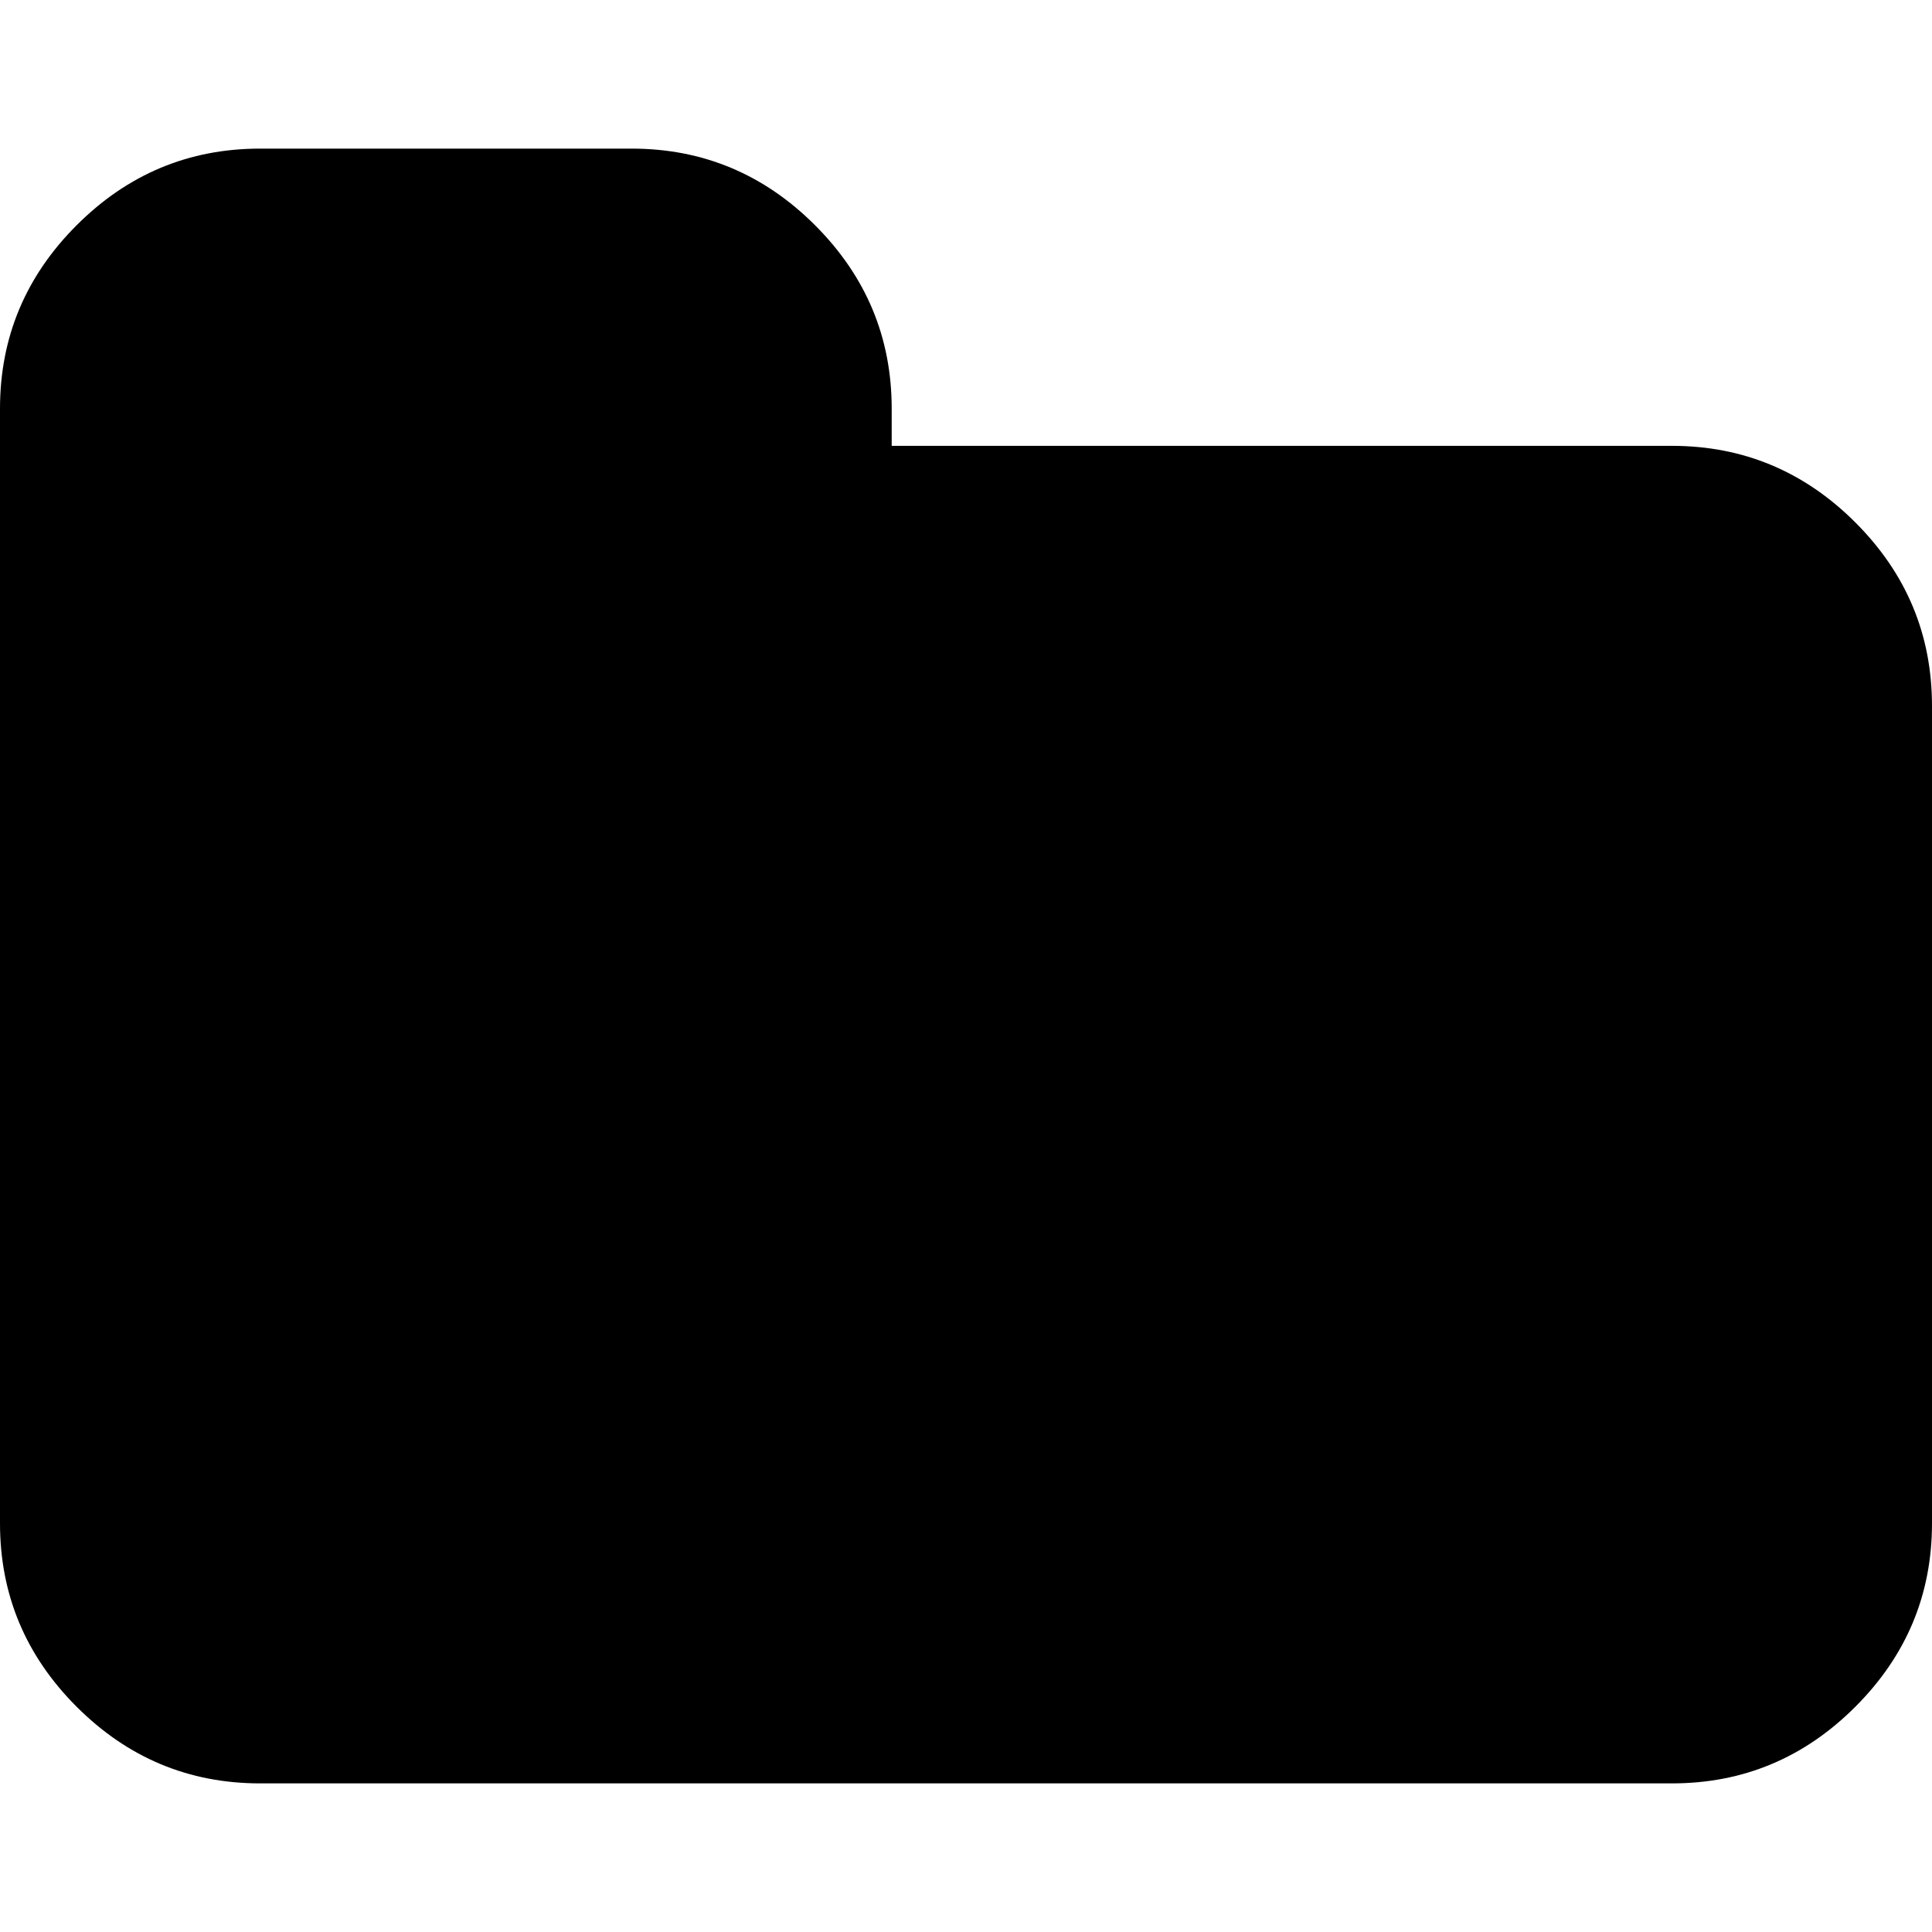
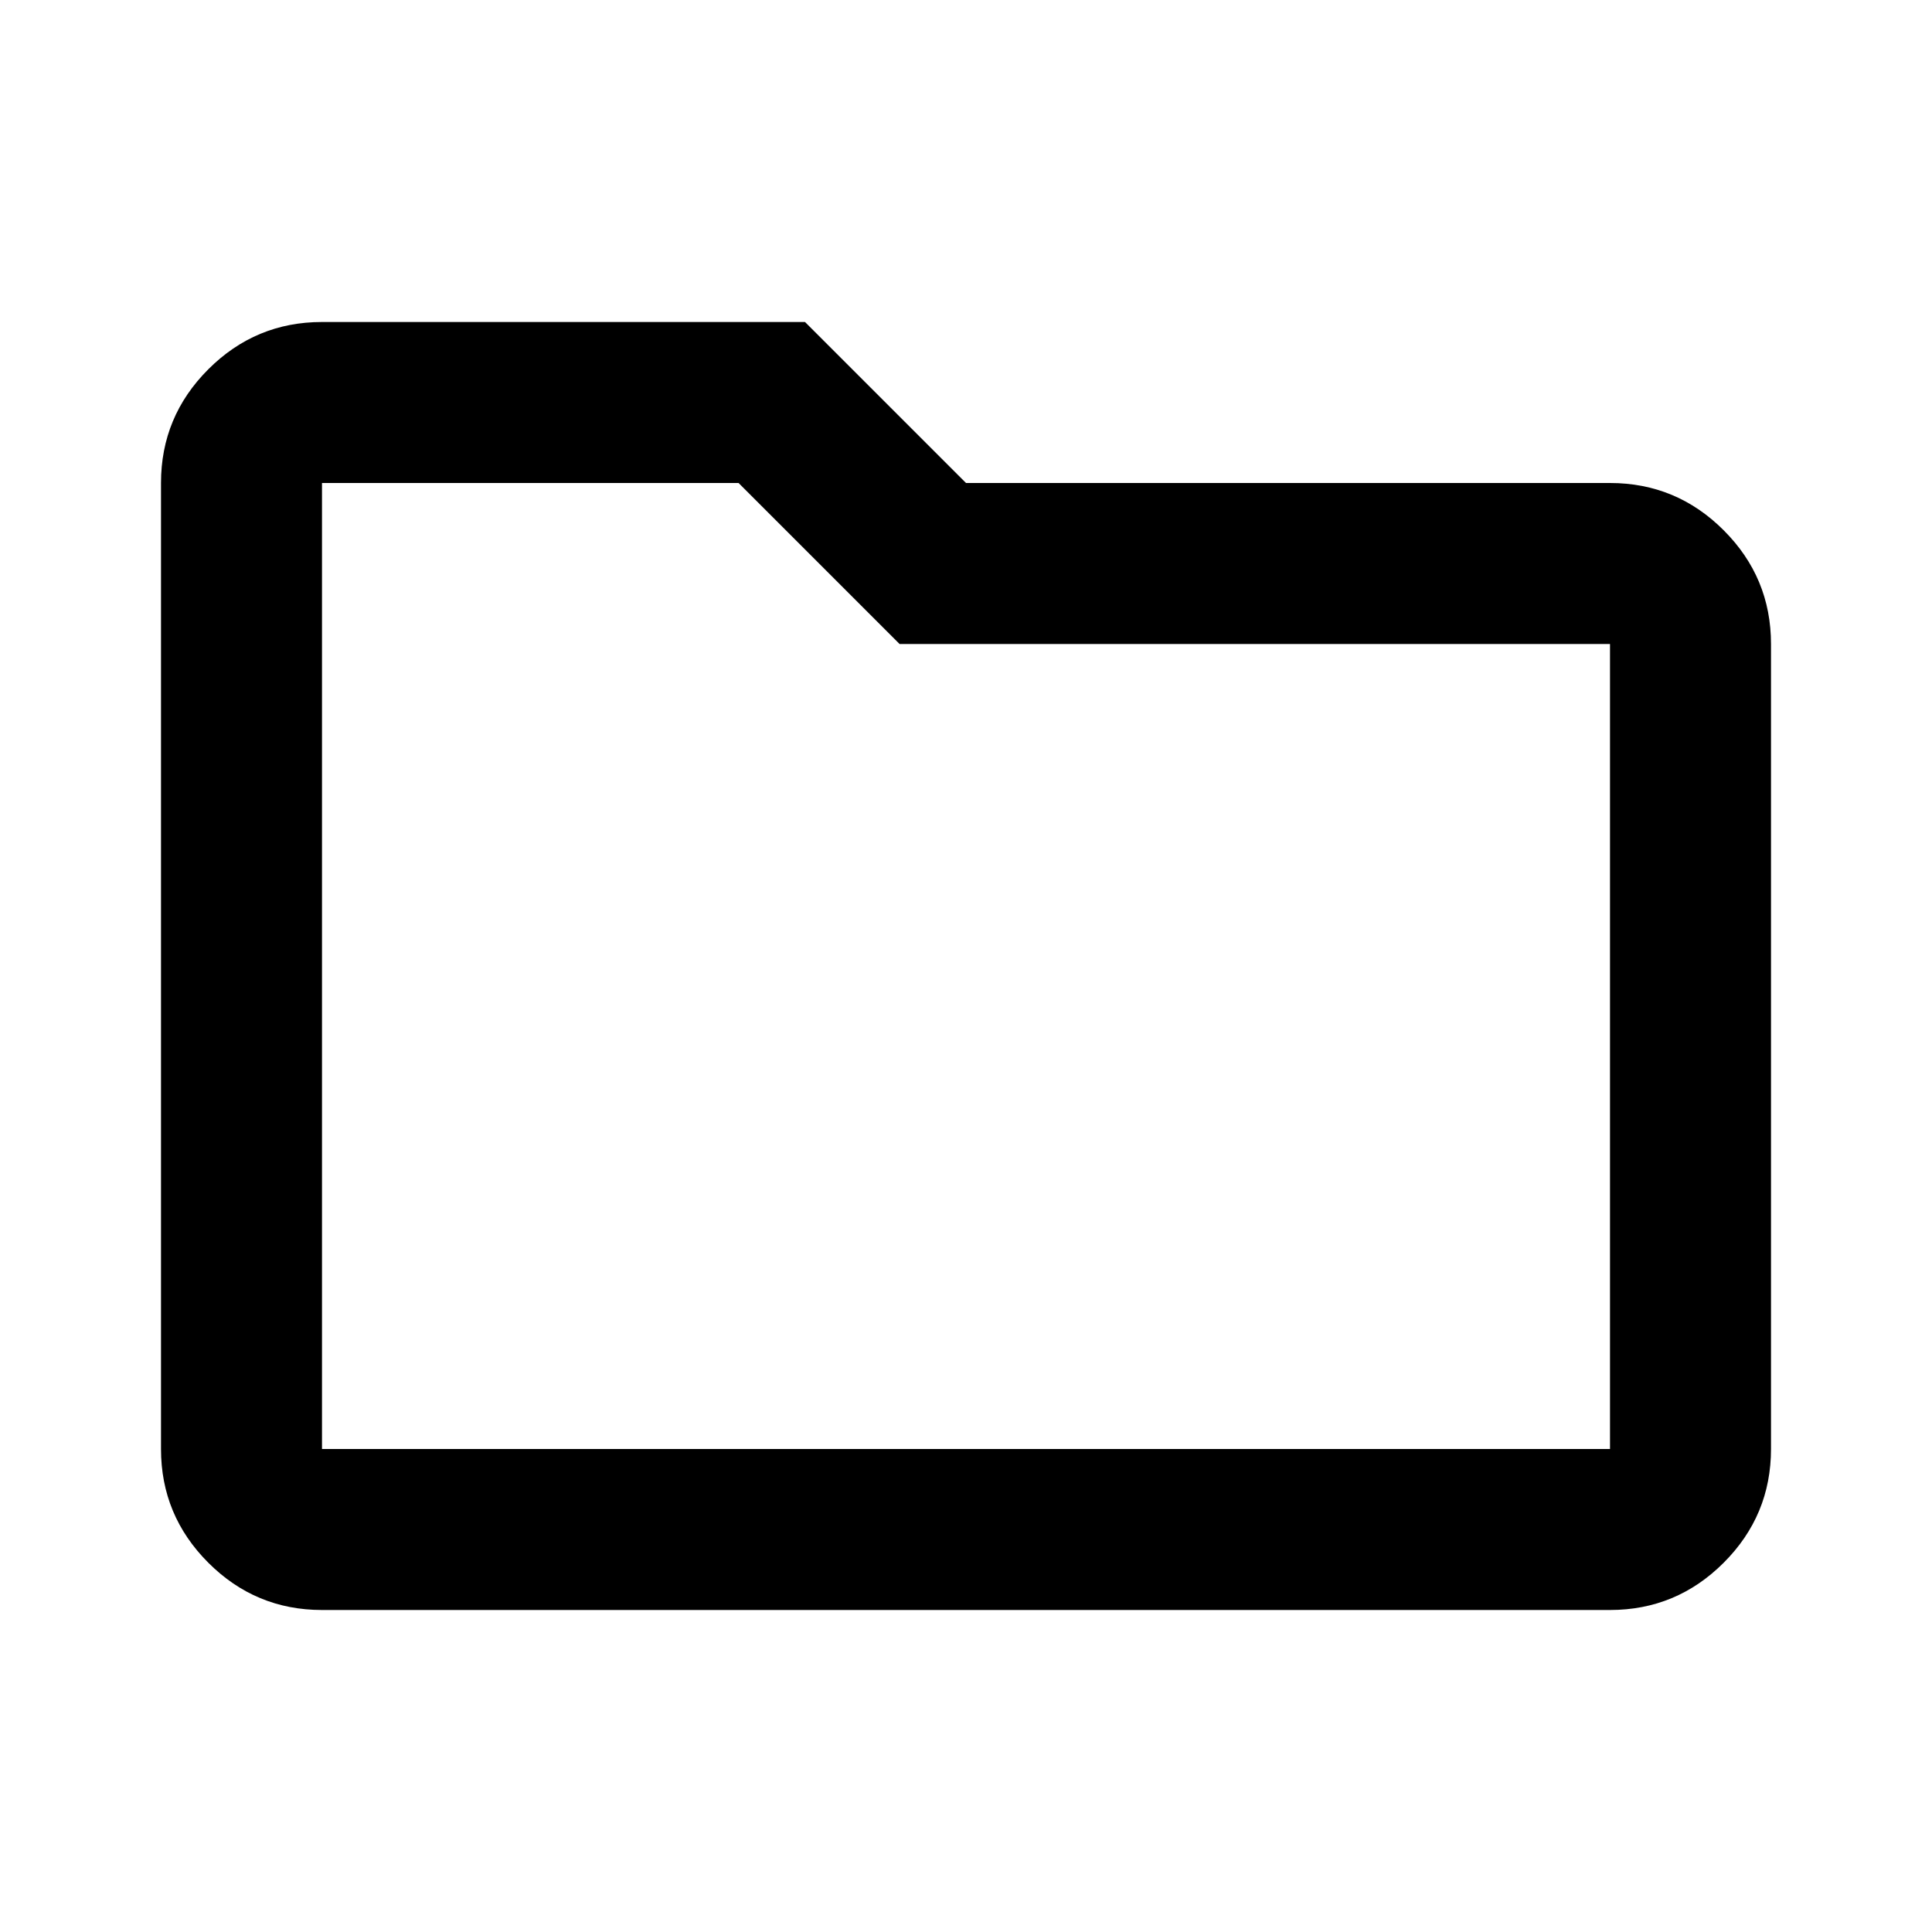
- <svg xmlns="http://www.w3.org/2000/svg" version="1.1" id="Capa_1" x="0px" y="0px" width="475.082px" height="475.082px" viewBox="0 0 475.082 475.082" style="enable-background:new 0 0 475.082 475.082;" xml:space="preserve">
-   <g>
-     <path d="M456.239,128.475c-12.56-12.562-27.597-18.842-45.11-18.842h-191.86v-9.136c0-17.511-6.283-32.548-18.843-45.107   c-12.562-12.562-27.6-18.846-45.111-18.846H63.953c-17.515,0-32.551,6.283-45.111,18.846C6.28,67.949,0,82.986,0,100.497v274.088   c0,17.508,6.28,32.545,18.842,45.104c12.562,12.565,27.6,18.849,45.111,18.849h347.175c17.514,0,32.551-6.283,45.11-18.849   c12.566-12.56,18.843-27.597,18.843-45.104V173.59C475.082,156.078,468.805,141.042,456.239,128.475z" />
-   </g>
-   <g>
- </g>
-   <g>
- </g>
-   <g>
- </g>
-   <g>
- </g>
-   <g>
- </g>
-   <g>
- </g>
-   <g>
- </g>
-   <g>
- </g>
-   <g>
- </g>
-   <g>
- </g>
-   <g>
- </g>
-   <g>
- </g>
-   <g>
- </g>
-   <g>
- </g>
-   <g>
- </g>
+ <svg xmlns="http://www.w3.org/2000/svg" height="24" viewBox="0 -960 960 960" width="24">
+   <path d="M160-160q-33 0-56.5-23.5T80-240v-480q0-33 23.5-56.5T160-800h240l80 80h320q33 0 56.5 23.5T880-640v400q0 33-23.5 56.5T800-160H160Zm0-80h640v-400H447l-80-80H160v480Zm0 0v-480 480Z" />
</svg>
